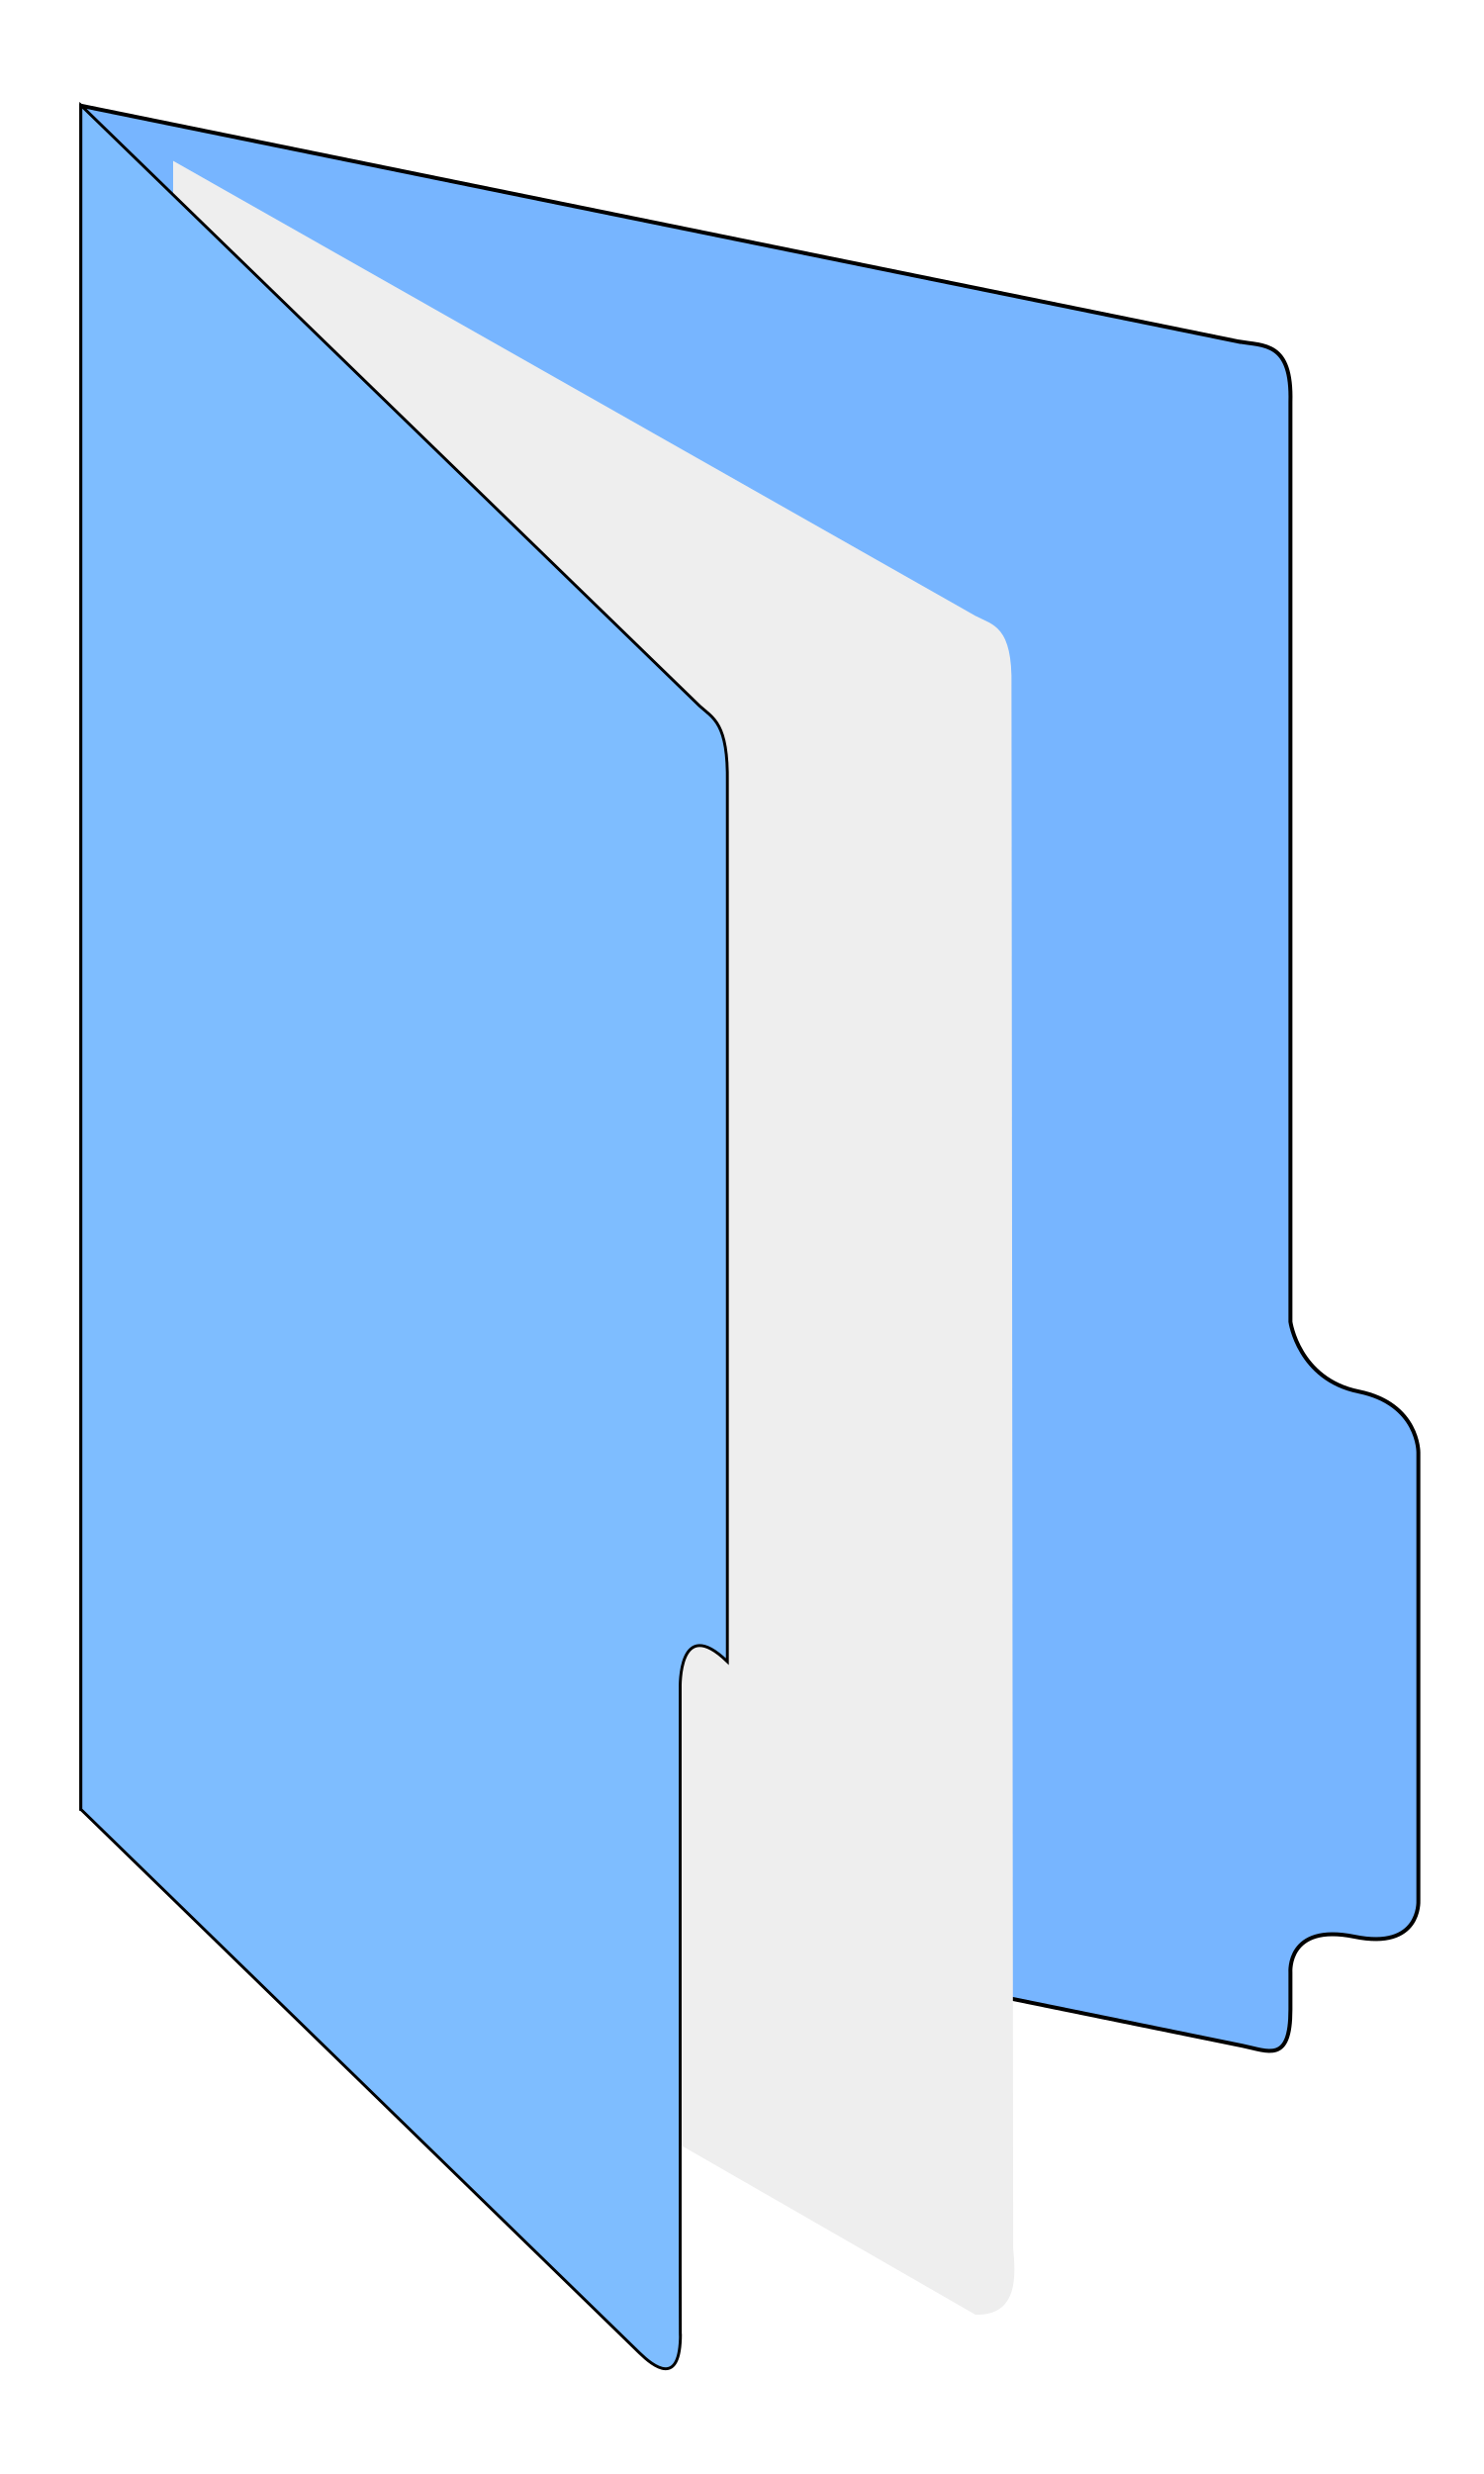
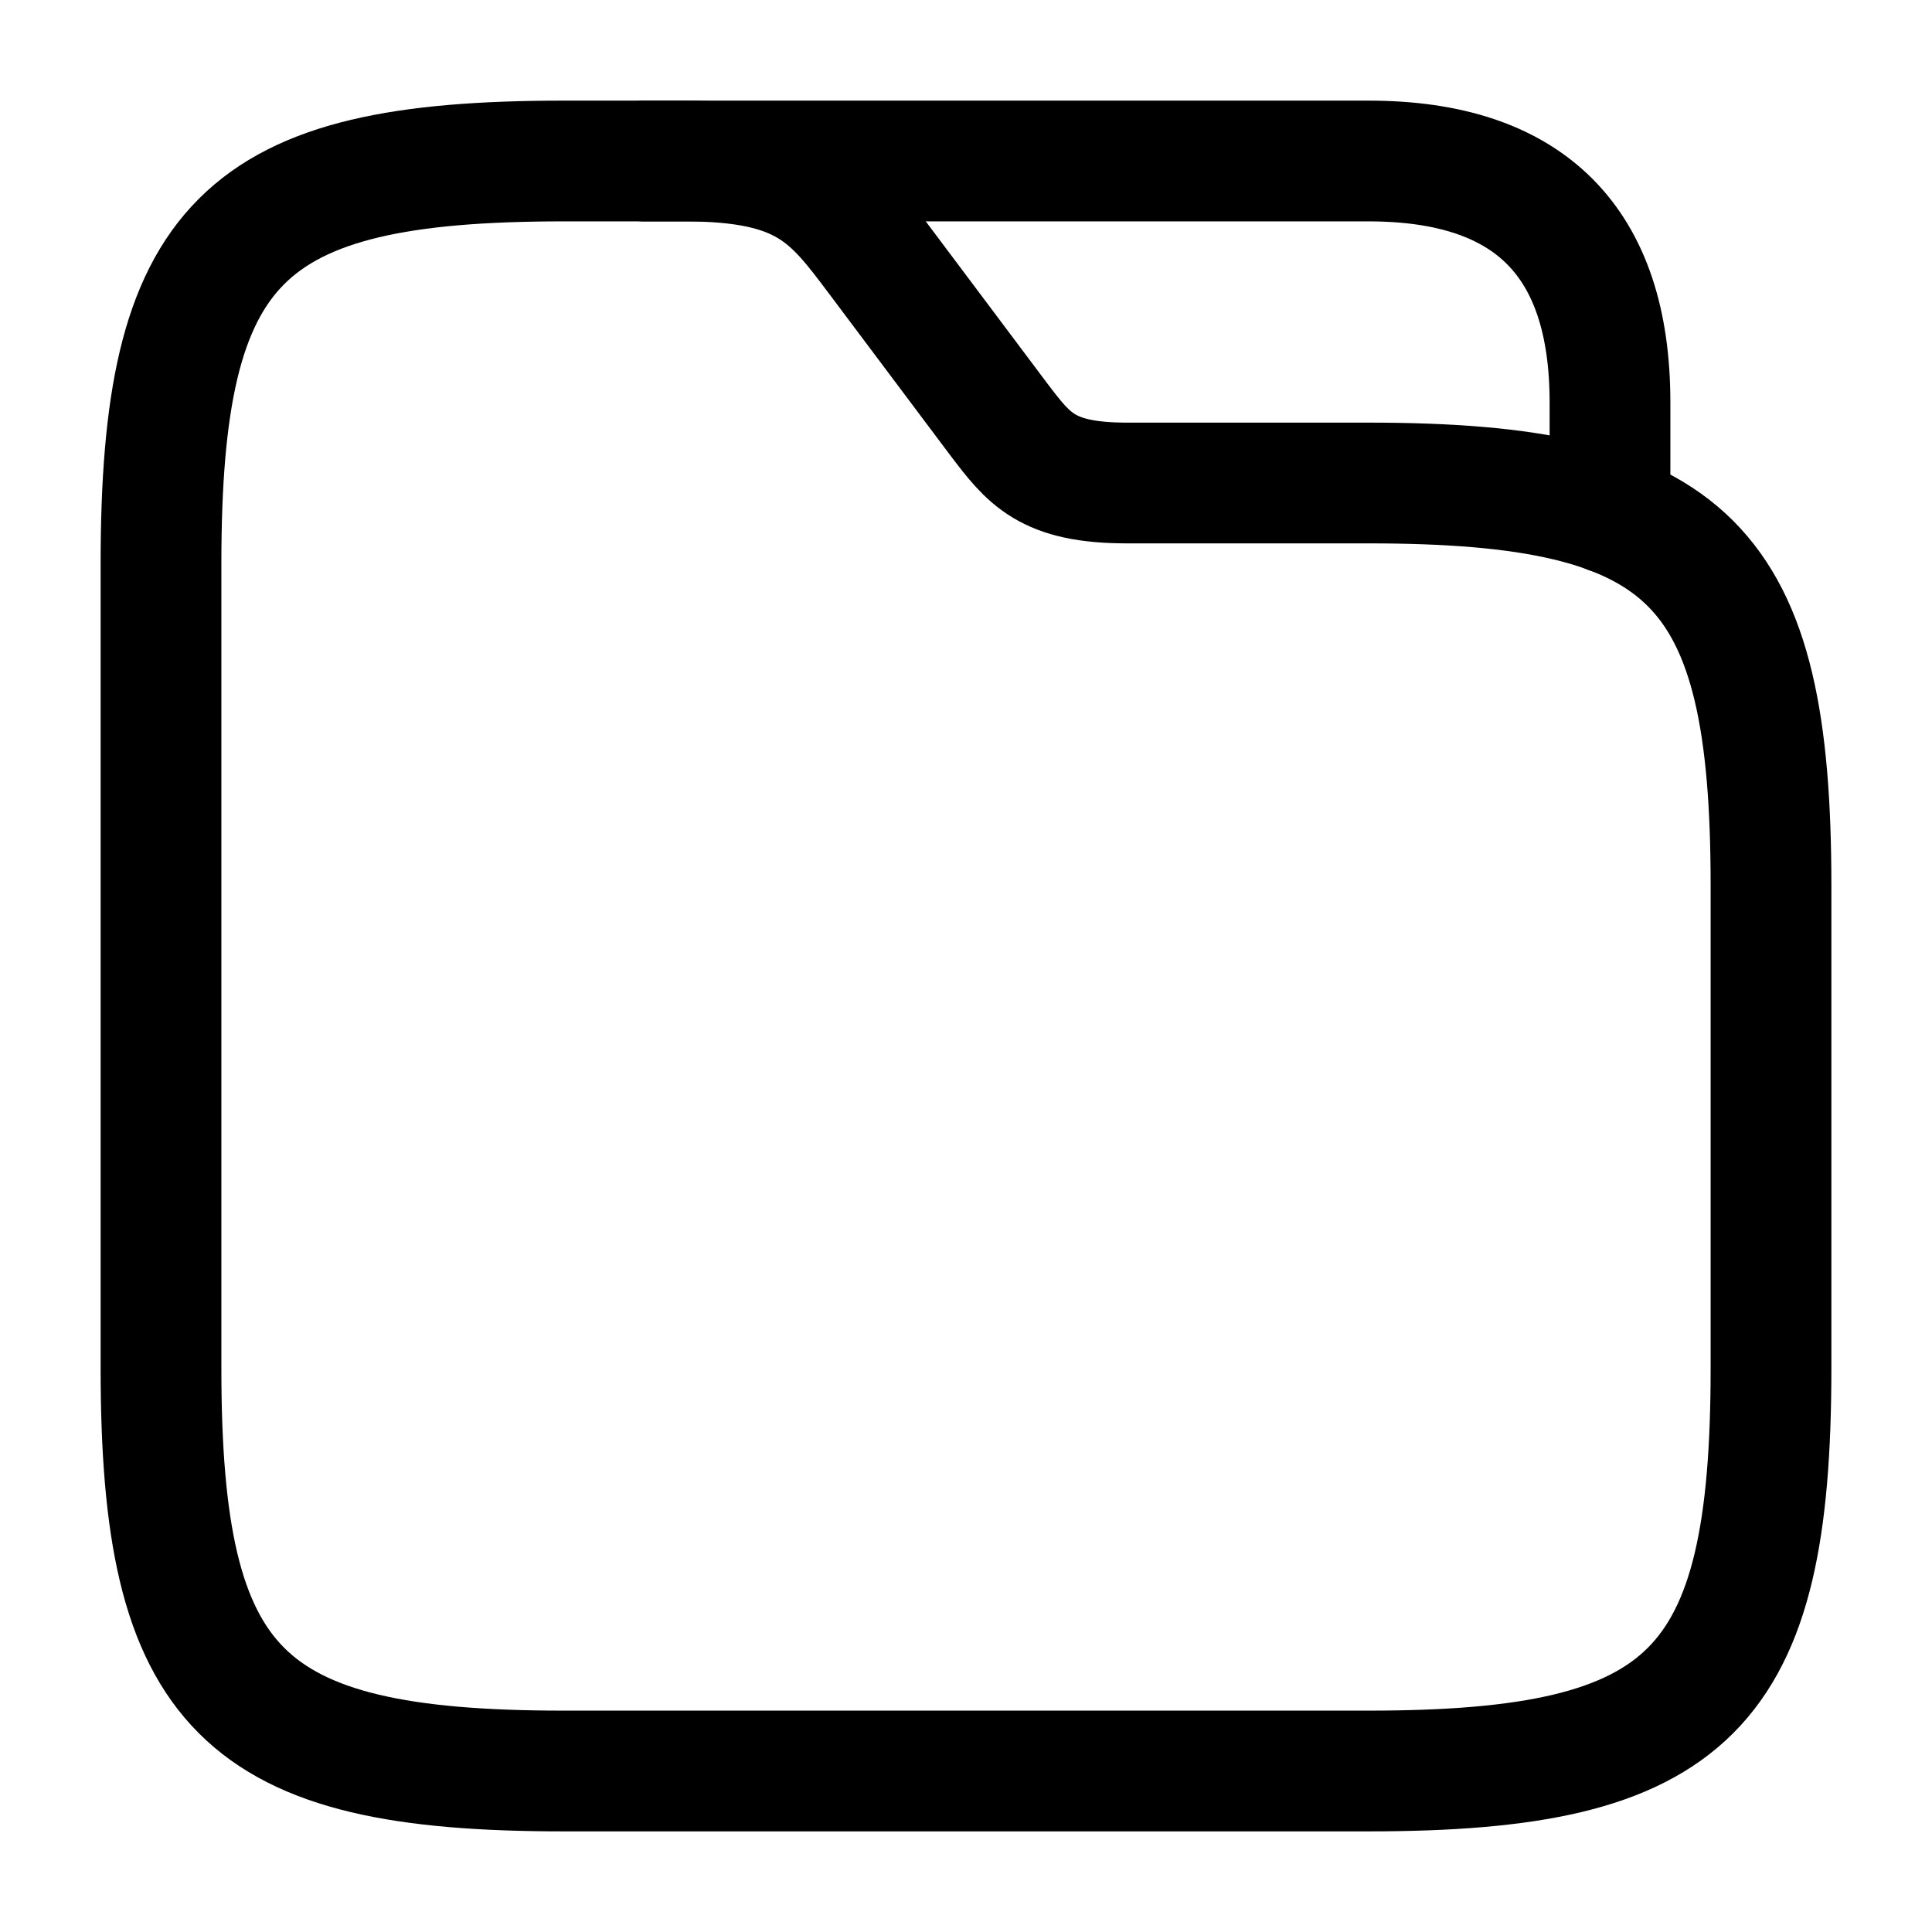
- <svg xmlns="http://www.w3.org/2000/svg" version="1.1" width="375" height="625" viewBox="0 0 375 625">
-   <g id="layer1" transform="translate(-245.21,-32.12)">
-     <path style="fill:#77B5FF;fill-opacity:1;fill-rule:evenodd;stroke:#000000;stroke-width:1px;stroke-linecap:butt;stroke-linejoin:miter;stroke-opacity:1" d="M 558.166,118.41 265.781,58.846 l 0,430.325 293.396,59.769 c 6.585,1.342 12.122,4.503 12.122,-9.147 l 0,-9.387 c 0,0 -0.984,-12.522 16.162,-9.029 16.82,3.461 16.162,-9.029 16.162,-9.029 l 5e-5,-113.288 c 0,0 0.146,-12.296 -15.075,-15.397 -15.209,-3.098 -17.25,-17.617 -17.25,-17.617 l 0,-232.335 c 0.432,-15.361 -6.696,-14.183 -13.132,-15.302 z" id="path8" />
-     <path style="fill:#eeeeee;fill-opacity:1;fill-rule:evenodd;stroke:none" d="m 492.126,654.028 -0.327,-397.504 c 0.231,-15.231 -3.581,-16.299 -7.022,-19.447 L 328.435,85.333 l 0,430.503 156.374,153.413 c 8.472,2.138 7.763,-8.455 7.317,-15.22 z" transform="matrix(1.296788,-0.2286578,0,0.9931109,-136.9527,63.11163)" />
-     <path style="fill:#7EBDFF;fill-opacity:1;fill-rule:evenodd;stroke:#000000;stroke-width:0.731px;stroke-linecap:butt;stroke-linejoin:miter;stroke-opacity:1" d="M 421.988,210.456 265.646,58.712 l 0,430.503 141.16,137.319 c 3.517,3.422 10.348,8.855 10.348,-4.802 0,0 -0.064,4.911 -0.064,-15.326 l 0,-147.9 c 0,0 -0.503,-18.679 11.92,-6.621 l 0,-221.982 c 0.231,-15.231 -3.581,-16.299 -7.022,-19.447 z" />
+ <svg xmlns="http://www.w3.org/2000/svg" version="1.2" baseProfile="tiny" x="0px" y="0px" viewBox="0 0 24 24" xml:space="preserve">
+   <g class="icon">
+     <path fill="none" d="M22 11V17C22 21 21 22 17 22H7C3 22 2 21 2 17V7C2 3 3 2 7 2H8.5C10 2 10.33 2.44 10.9 3.2L12.4 5.2C12.78 5.7 13 6 14 6H17C21 6 22 7 22 11Z" stroke="currentColor" stroke-width="1.5" stroke-miterlimit="10" />
+     <path fill="none" d="M8 2H17C19 2 20 3 20 5V6.38" stroke="currentColor" stroke-width="1.5" stroke-miterlimit="10" stroke-linecap="round" stroke-linejoin="round" />
  </g>
</svg>
